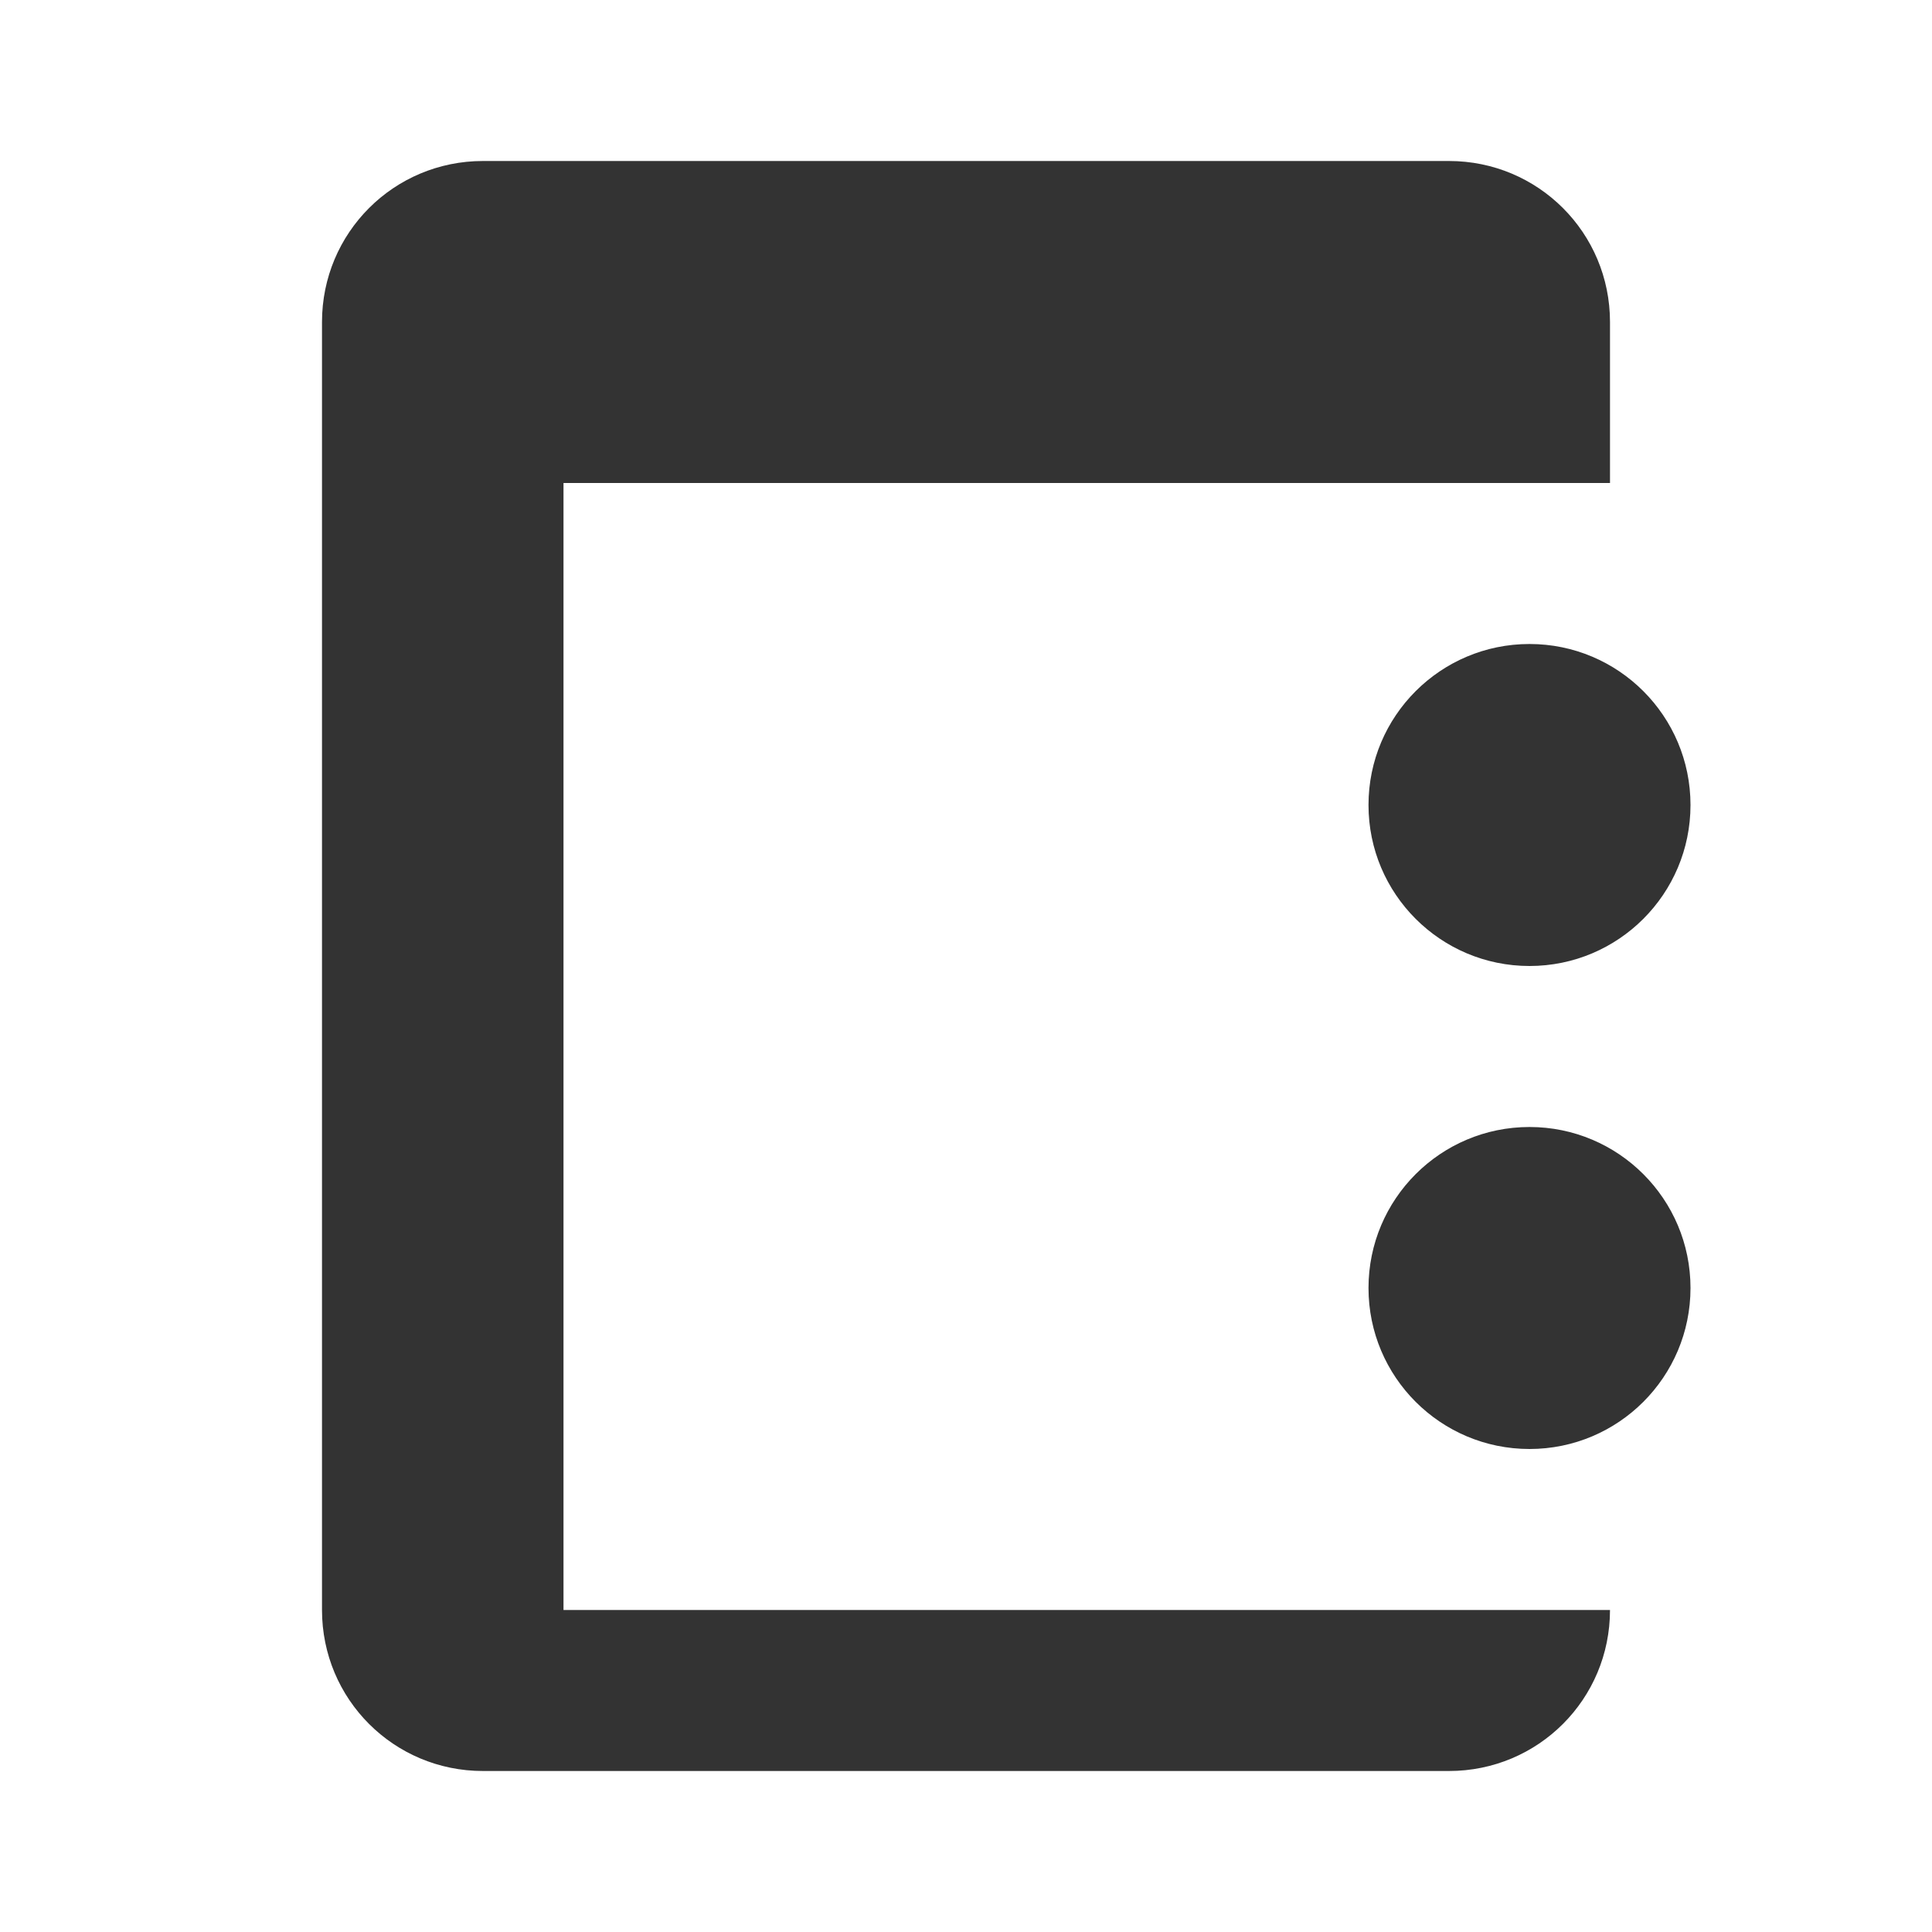
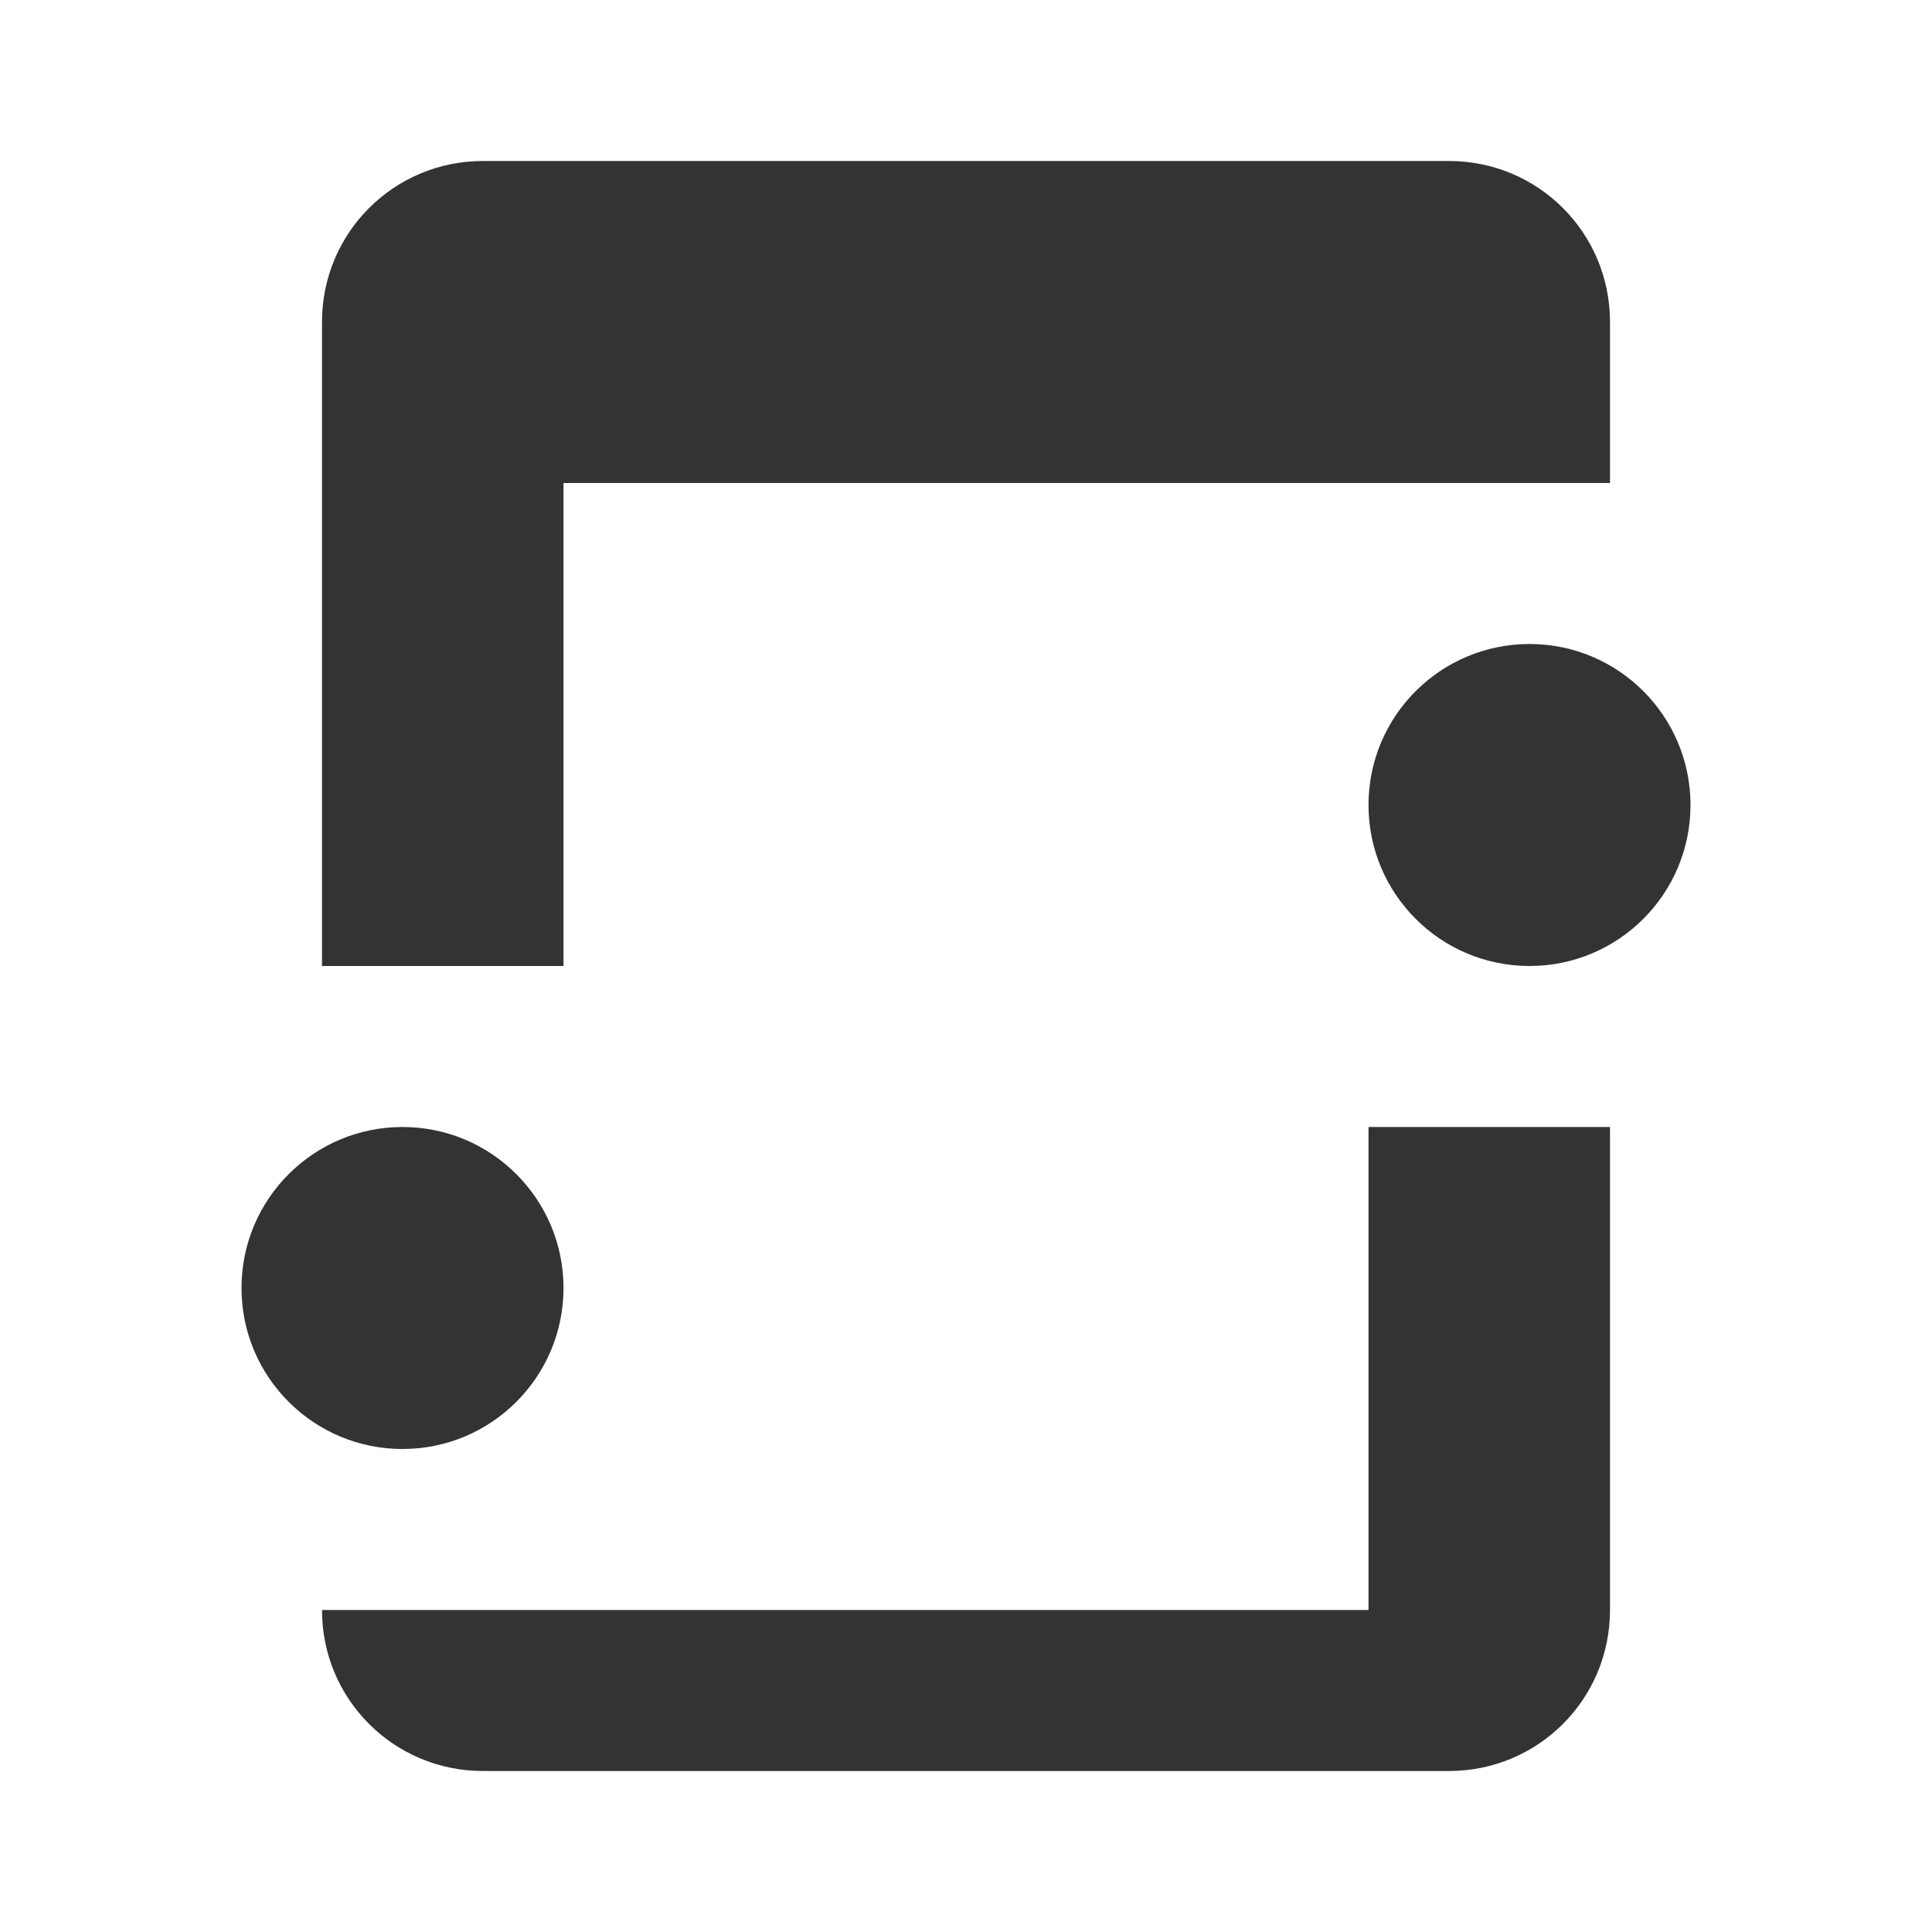
<svg xmlns="http://www.w3.org/2000/svg" width="24" height="24" viewBox="0 0 24 24" version="1.1" id="svg8">
  <defs id="defs2" />
  <g id="layer1" transform="translate(0,-414.2)" style="display:none;opacity:0.6">
    <path id="path4512" style="opacity:1;vector-effect:none;fill-opacity:1;stroke:none;stroke-width:12;stroke-linecap:butt;stroke-linejoin:miter;stroke-miterlimit:4;stroke-dasharray:none;stroke-dashoffset:0;stroke-opacity:1" d="M 16,423.7 A 3.5,4.5 0 0 1 12.5,428.2 3.5,4.5 0 0 1 9,423.7 3.5,4.5 0 0 1 12.5,419.2 3.5,4.5 0 0 1 16,423.7 Z M 5,416.2 v 20 h 4 v -6.35 c 1.173,0.877 2.569,1.349 4,1.35 3.866,9.6e-4 7,-3.358 7,-7.5 0,-4.142 -3.134,-7.503 -7,-7.5 -1.432,9.8e-4 -2.828,0.477 -4,1.357 v -1.357 z" />
  </g>
  <g id="layer2" style="display:none;opacity:0.6">
    <rect style="opacity:1;vector-effect:none;fill-opacity:1;stroke:none;stroke-width:12;stroke-linecap:butt;stroke-linejoin:miter;stroke-miterlimit:4;stroke-dasharray:none;stroke-dashoffset:0;stroke-opacity:1" id="rect4553" width="12" height="16" x="4" y="4" ry="1.6" />
    <circle style="opacity:1;vector-effect:none;fill-opacity:1;stroke:none;stroke-width:12;stroke-linecap:butt;stroke-linejoin:miter;stroke-miterlimit:4;stroke-dasharray:none;stroke-dashoffset:0;stroke-opacity:1" id="path4555" cx="20" cy="8" r="2" />
    <circle r="2" cy="16" cx="20" id="circle4557" style="opacity:1;vector-effect:none;fill-opacity:1;stroke:none;stroke-width:12;stroke-linecap:butt;stroke-linejoin:miter;stroke-miterlimit:4;stroke-dasharray:none;stroke-dashoffset:0;stroke-opacity:1" />
  </g>
  <g id="layer3" style="display:none;opacity:0.8">
    <path id="rect4574" style="opacity:1;vector-effect:none;fill:#000000;fill-opacity:1;fill-rule:nonzero;stroke:none;stroke-width:12;stroke-linecap:butt;stroke-linejoin:miter;stroke-miterlimit:4;stroke-dasharray:none;stroke-dashoffset:0;stroke-opacity:1" d="M 7,19 H 17 V 15 H 7 Z M 7,12 H 17 V 8 H 7 Z M 6,2 h 12 c 1.108,0 2,0.892 2,2 v 16 c 0,1.108 -0.892,2 -2,2 H 6 C 4.892,22 4,21.108 4,20 V 4 C 4,2.892 4.892,2 6,2 Z" />
  </g>
  <g style="display:inline;opacity:0.8" id="g4582">
-     <path d="M 20,6 H 7 v 3 2 2 2 5 H 20 M 6,2 h 12 c 1.108,0 2,0.892 2,2 v 16 c 0,1.108 -0.892,2 -2,2 H 6 C 4.892,22 4,21.108 4,20 V 4 C 4,2.892 4.892,2 6,2 Z" style="opacity:1;vector-effect:none;fill:#000000;fill-opacity:1;fill-rule:nonzero;stroke:none;stroke-width:12;stroke-linecap:butt;stroke-linejoin:miter;stroke-miterlimit:4;stroke-dasharray:none;stroke-dashoffset:0;stroke-opacity:1" id="path4580" />
+     <path d="m 20,14 v 6 c 0,1.108 -0.892,2 -2,2 H 6 C 4.892,22 4,21.108 4,20 H 17 V 14 M 4,12 V 4 C 4,2.892 4.892,2 6,2 h 12 c 1.108,0 2,0.892 2,2 V 6 H 7 v 6 z" style="opacity:1;vector-effect:none;fill:#000000;fill-opacity:1;fill-rule:nonzero;stroke:none;stroke-width:12;stroke-linecap:butt;stroke-linejoin:miter;stroke-miterlimit:4;stroke-dasharray:none;stroke-dashoffset:0;stroke-opacity:1" id="path4580" />
    <circle style="opacity:1;vector-effect:none;fill:#000000;fill-opacity:1;fill-rule:nonzero;stroke:none;stroke-width:12;stroke-linecap:butt;stroke-linejoin:miter;stroke-miterlimit:4;stroke-dasharray:none;stroke-dashoffset:0;stroke-opacity:1" id="path4584" cx="19" cy="10" r="2" />
-     <circle r="2" cy="16" cx="19" id="circle4586" style="opacity:1;vector-effect:none;fill:#000000;fill-opacity:1;fill-rule:nonzero;stroke:none;stroke-width:12;stroke-linecap:butt;stroke-linejoin:miter;stroke-miterlimit:4;stroke-dasharray:none;stroke-dashoffset:0;stroke-opacity:1" />
+     <circle r="2" cy="16" cx="5" id="circle4586" style="opacity:1;vector-effect:none;fill:#000000;fill-opacity:1;fill-rule:nonzero;stroke:none;stroke-width:12;stroke-linecap:butt;stroke-linejoin:miter;stroke-miterlimit:4;stroke-dasharray:none;stroke-dashoffset:0;stroke-opacity:1" />
  </g>
  <g id="layer4" style="display:none;opacity:1">
    <path id="path4791" style="fill:#000000" d="M 18.59,6.891 C 18.234,6.358 17.69,6 17,6 12.667,6 4,6 4,6 2.9,6 2,6.9 2,8 v 8 c 0,1.1 0.9,2 2,2 0,0 8.667,0 13,0 0.69,0 1.235,-0.348 1.59,-0.881 L 21.999,12 Z" />
    <path id="path4879" d="m 8.014,-21.564 v 2 h 9 v -2 z m -2,14 c 0.58,0.02 1.42,0 2.3,-0.2 0.63,-0.16 1.3,-0.43 1.9,-0.9 0.54,-0.4 1,-0.92 1.4,-1.56 0.34,-0.6 0.6,-1.3 0.78,-2.06 0.66,-2.74 1.28,-5.52 1.7,-7.66 0.14,-0.75 0.28,-1.53 0.4,-2.32 0.1,-0.55 0.22,-1 0.36,-1.37 0.15,-0.38 0.34,-0.67 0.56,-0.92 0.25,-0.25 0.57,-0.47 0.96,-0.64 0.55,-0.23 1.16,-0.32 1.64,-0.35 v -2.02 c -0.56,-0.03 -1.42,-0.04 -2.3,0.16 -0.65,0.15 -1.33,0.4 -1.96,0.86 -0.56,0.4 -1.04,0.94 -1.42,1.6 -0.37,0.62 -0.64,1.33 -0.8,2.08 -0.2,0.8 -0.37,1.56 -0.52,2.3 -0.44,2.14 -0.94,4.94 -1.38,7.72 -0.1,0.57 -0.2,1.03 -0.37,1.4 -0.16,0.4 -0.36,0.7 -0.6,0.93 -0.27,0.28 -0.6,0.48 -1,0.64 -0.55,0.2 -1.15,0.27 -1.65,0.3 z" />
    <path d="m 8.014,-49.564 v 2 h 9 v -2 z m -2,14 c 0.58,0.02 1.42,0 2.3,-0.2 0.63,-0.16 1.3,-0.43 1.9,-0.9 0.54,-0.4 1,-0.92 1.4,-1.56 0.34,-0.6 0.6,-1.3 0.78,-2.06 0.66,-2.74 1.28,-5.52 1.7,-7.66 0.14,-0.75 0.28,-1.53 0.4,-2.32 0.1,-0.55 0.22,-1 0.36,-1.37 0.15,-0.38 0.34,-0.67 0.56,-0.92 0.25,-0.25 0.57,-0.47 0.96,-0.64 0.55,-0.23 1.16,-0.32 1.64,-0.35 v -2.02 c -0.56,-0.03 -1.42,-0.04 -2.3,0.16 -0.65,0.15 -1.33,0.4 -1.96,0.86 -0.56,0.4 -1.04,0.94 -1.42,1.6 -0.37,0.62 -0.64,1.33 -0.8,2.08 -0.2,0.8 -0.37,1.56 -0.52,2.3 -0.44,2.14 -0.94,4.94 -1.38,7.72 -0.1,0.57 -0.2,1.03 -0.37,1.4 -0.16,0.4 -0.36,0.7 -0.6,0.93 -0.27,0.28 -0.6,0.48 -1,0.64 -0.55,0.2 -1.15,0.27 -1.65,0.3 z" id="path4890" />
    <path id="path4892" d="m 8.014,-77.564 v 2 h 9 v -2 z m -2,14 c 0.58,0.02 1.42,0 2.3,-0.2 0.63,-0.16 1.3,-0.43 1.9,-0.9 0.54,-0.4 1,-0.92 1.4,-1.56 0.34,-0.6 0.6,-1.3 0.78,-2.06 0.66,-2.74 1.28,-5.52 1.7,-7.66 0.14,-0.75 0.28,-1.53 0.4,-2.32 0.1,-0.55 0.22,-1 0.36,-1.37 0.15,-0.38 0.34,-0.67 0.56,-0.92 0.25,-0.25 0.57,-0.47 0.96,-0.64 0.55,-0.23 1.16,-0.32 1.64,-0.35 v -2.02 c -0.56,-0.03 -1.42,-0.04 -2.3,0.16 -0.65,0.15 -1.33,0.4 -1.96,0.86 -0.56,0.4 -1.04,0.94 -1.42,1.6 -0.37,0.62 -0.64,1.33 -0.8,2.08 -0.2,0.8 -0.37,1.56 -0.52,2.3 -0.44,2.14 -0.94,4.94 -1.38,7.72 -0.1,0.57 -0.2,1.03 -0.37,1.4 -0.16,0.4 -0.36,0.7 -0.6,0.93 -0.27,0.28 -0.6,0.48 -1,0.64 -0.55,0.2 -1.15,0.27 -1.65,0.3 z" />
  </g>
</svg>
